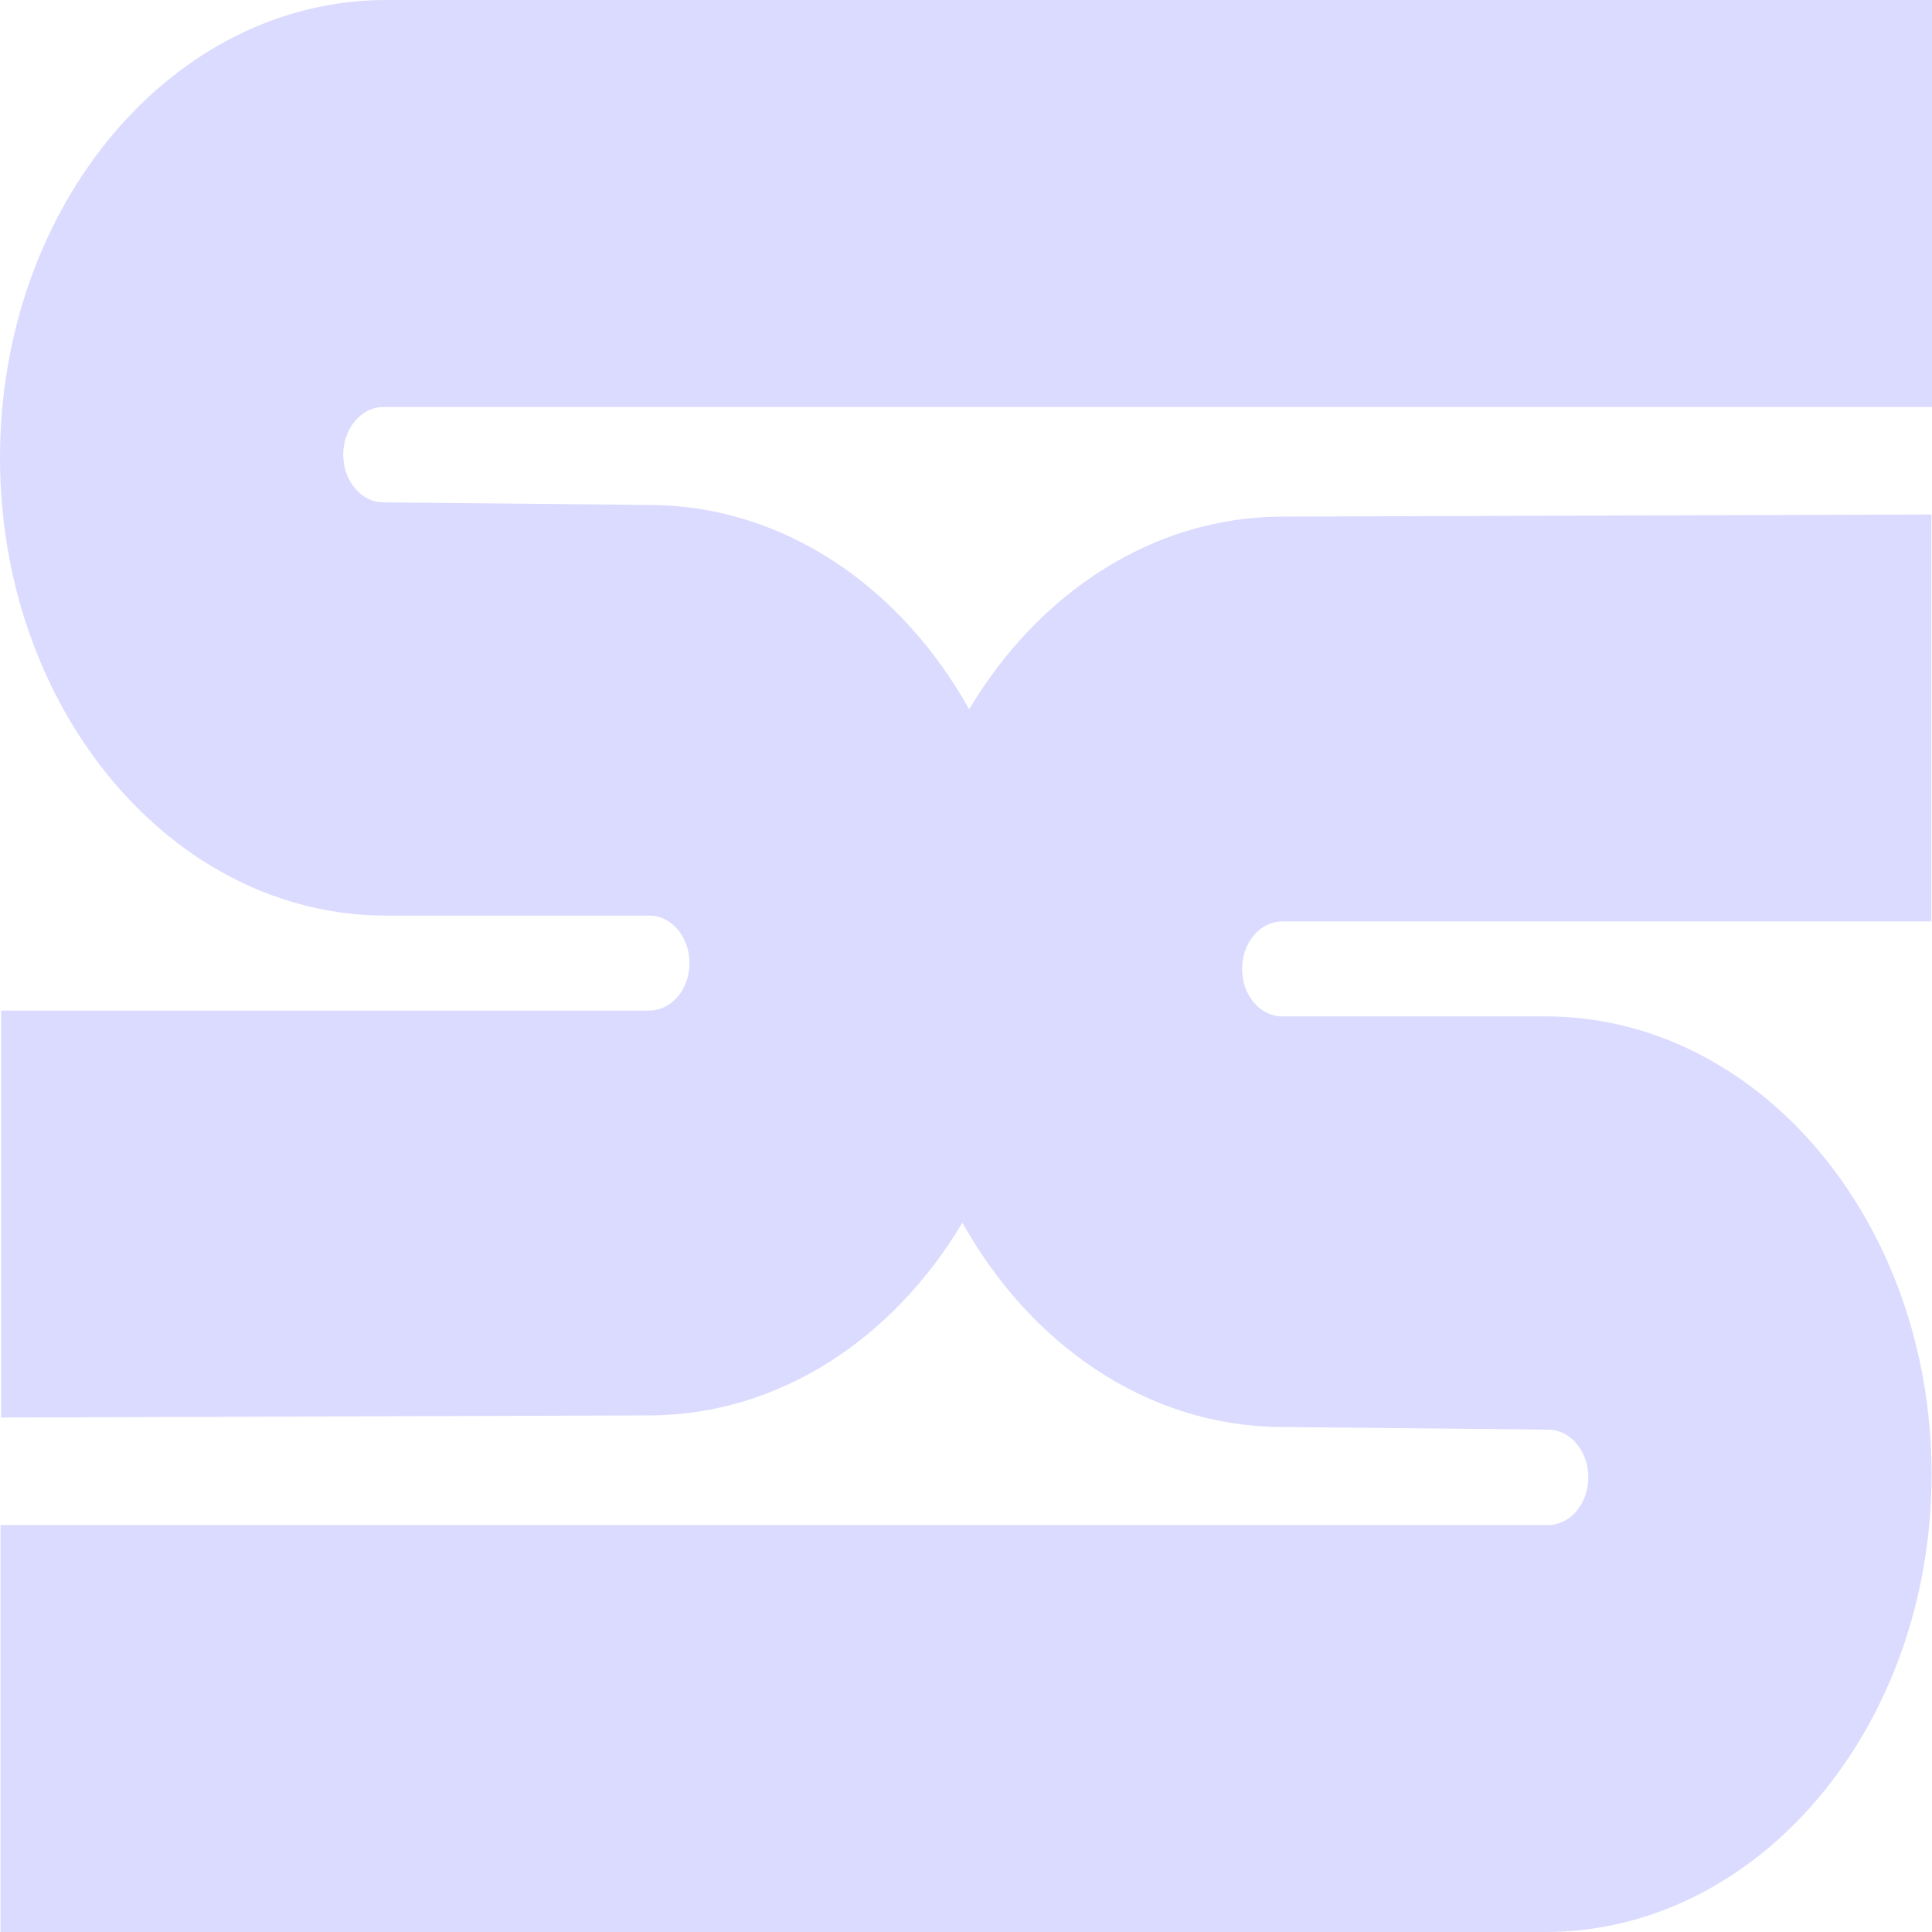
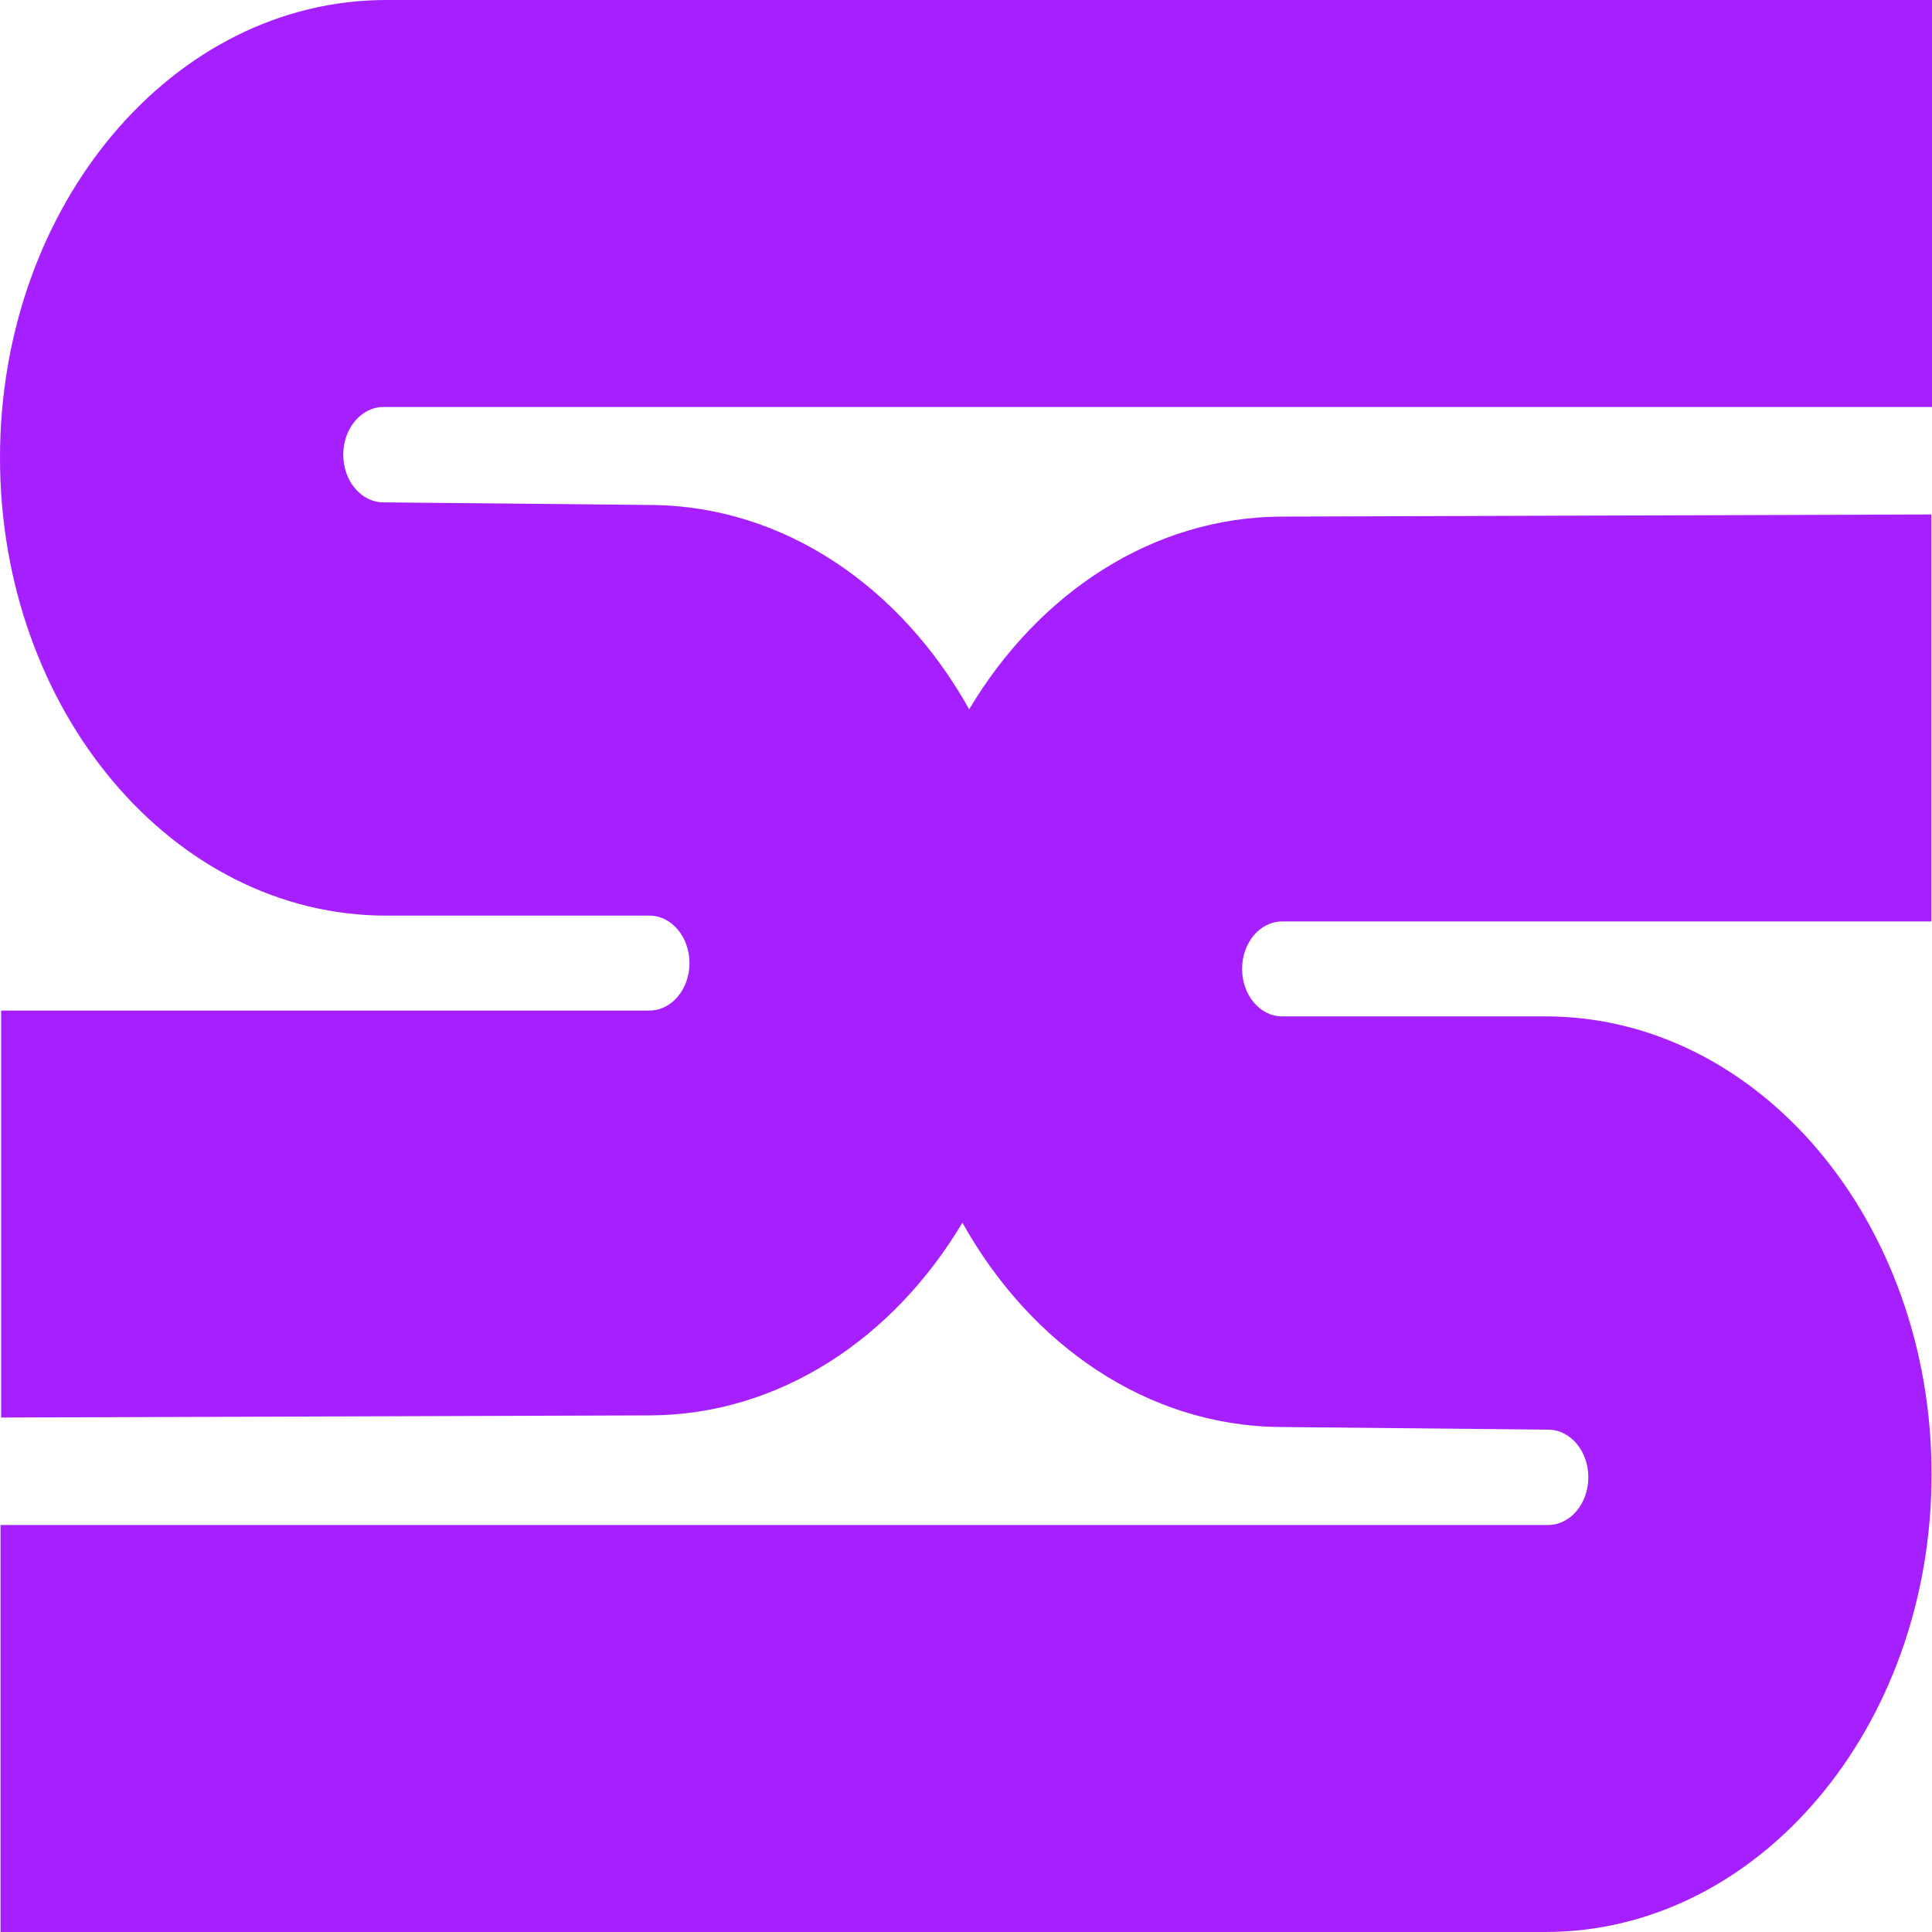
<svg xmlns="http://www.w3.org/2000/svg" version="1.1" width="599" height="599">
  <svg width="599" height="599" viewBox="0 0 599 599" fill="none">
-     <path d="M118.908 126.183H599V0H119.744C53.614 0 0 63.552 0 141.941C0 220.329 53.614 283.881 119.744 283.881H201.354C208.206 283.881 213.767 290.473 213.767 298.596C213.767 306.718 208.206 313.31 201.354 313.31H0.352V439.493L201.471 438.832C241.528 438.693 276.889 415.126 298.385 379.088C319.514 416.935 355.623 442.032 396.751 442.432L480.077 443.25C486.93 443.319 492.447 449.911 492.447 458.033C492.447 466.19 486.856 472.817 479.975 472.817H0.161V599H479.124C545.254 599 598.868 535.448 598.868 457.059C598.868 378.671 545.254 315.119 479.124 315.119H397.514C390.662 315.119 385.101 308.527 385.101 300.404C385.101 292.282 390.662 285.69 397.514 285.69H598.795V159.507L397.397 160.168C357.34 160.307 321.979 183.874 300.483 219.912C279.354 182.065 243.245 156.968 202.117 156.568L118.791 155.75C111.938 155.681 106.421 149.089 106.421 140.967C106.421 132.844 112.012 126.183 118.893 126.183H118.908Z" fill="#9090FF" fill-opacity="0.322" />
+     <path d="M118.908 126.183H599V0H119.744C53.614 0 0 63.552 0 141.941C0 220.329 53.614 283.881 119.744 283.881H201.354C208.206 283.881 213.767 290.473 213.767 298.596C213.767 306.718 208.206 313.31 201.354 313.31H0.352V439.493L201.471 438.832C241.528 438.693 276.889 415.126 298.385 379.088C319.514 416.935 355.623 442.032 396.751 442.432L480.077 443.25C486.93 443.319 492.447 449.911 492.447 458.033C492.447 466.19 486.856 472.817 479.975 472.817H0.161V599H479.124C545.254 599 598.868 535.448 598.868 457.059C598.868 378.671 545.254 315.119 479.124 315.119H397.514C390.662 315.119 385.101 308.527 385.101 300.404C385.101 292.282 390.662 285.69 397.514 285.69H598.795V159.507L397.397 160.168C357.34 160.307 321.979 183.874 300.483 219.912C279.354 182.065 243.245 156.968 202.117 156.568L118.791 155.75C111.938 155.681 106.421 149.089 106.421 140.967C106.421 132.844 112.012 126.183 118.893 126.183H118.908Z" fill="#A620FF" />
  </svg>
  <style>@media (prefers-color-scheme: light) { :root { filter: none; } }
@media (prefers-color-scheme: dark) { :root { filter: none; } }
</style>
</svg>
